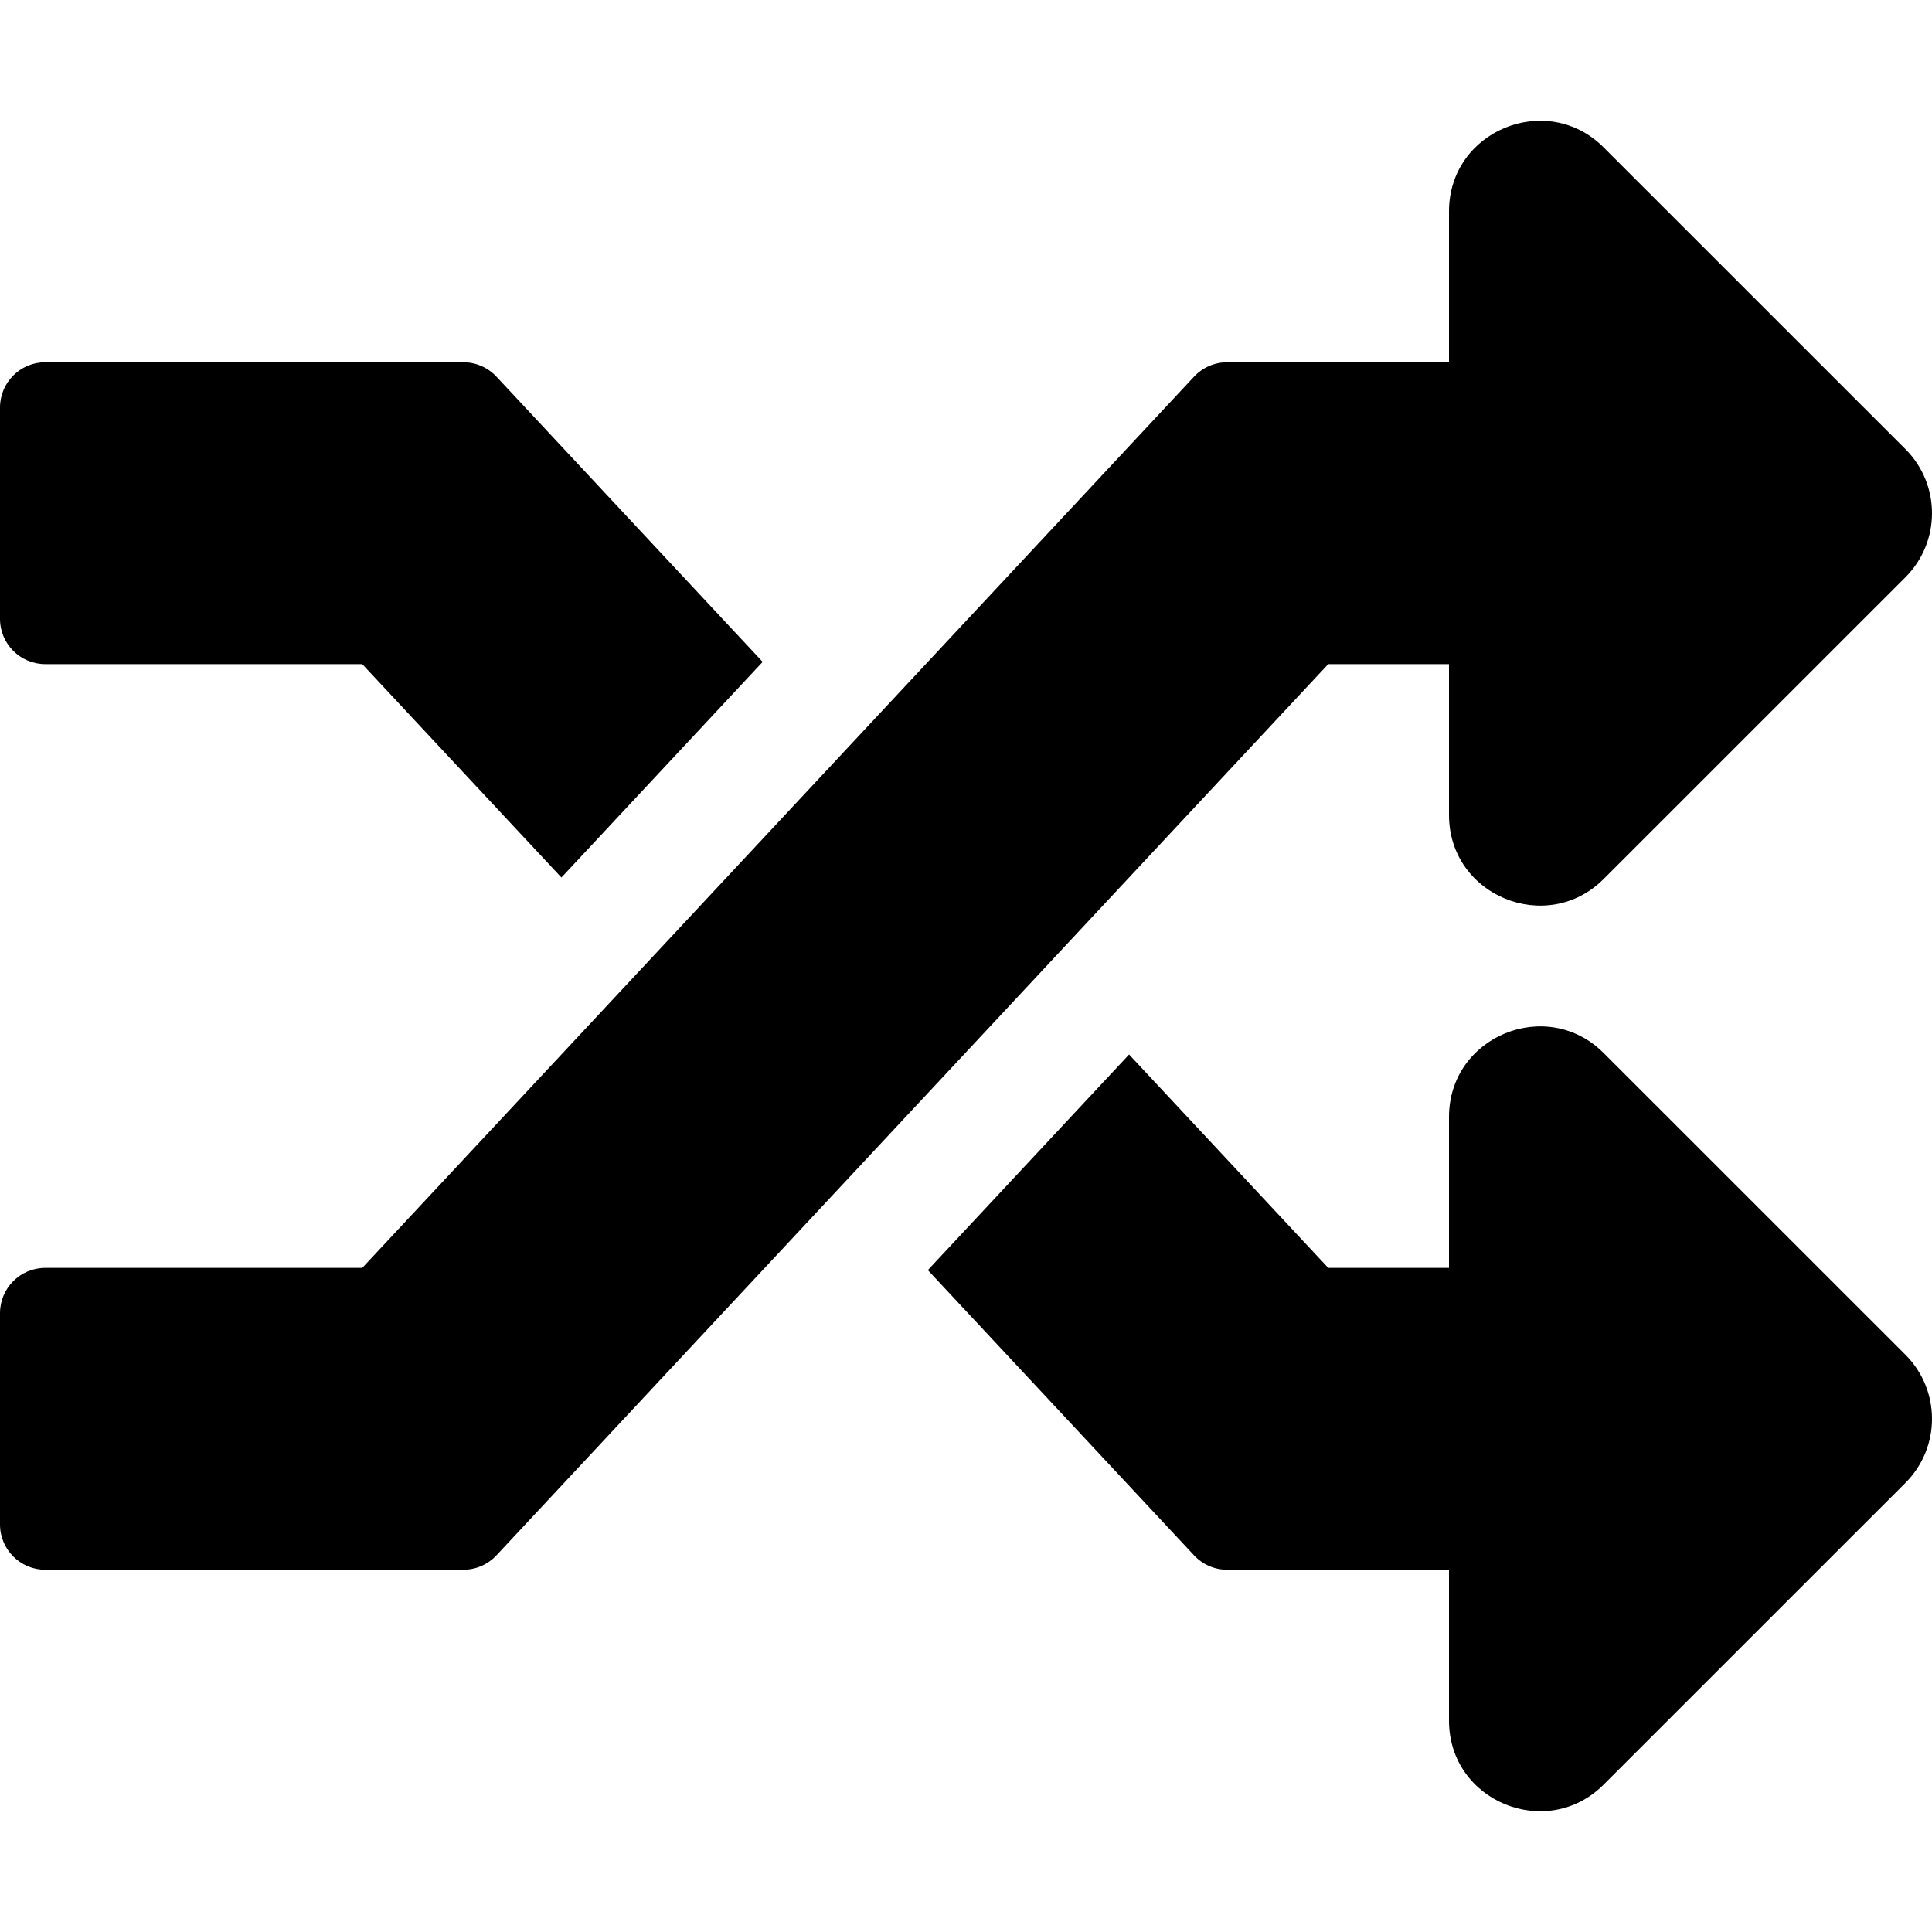
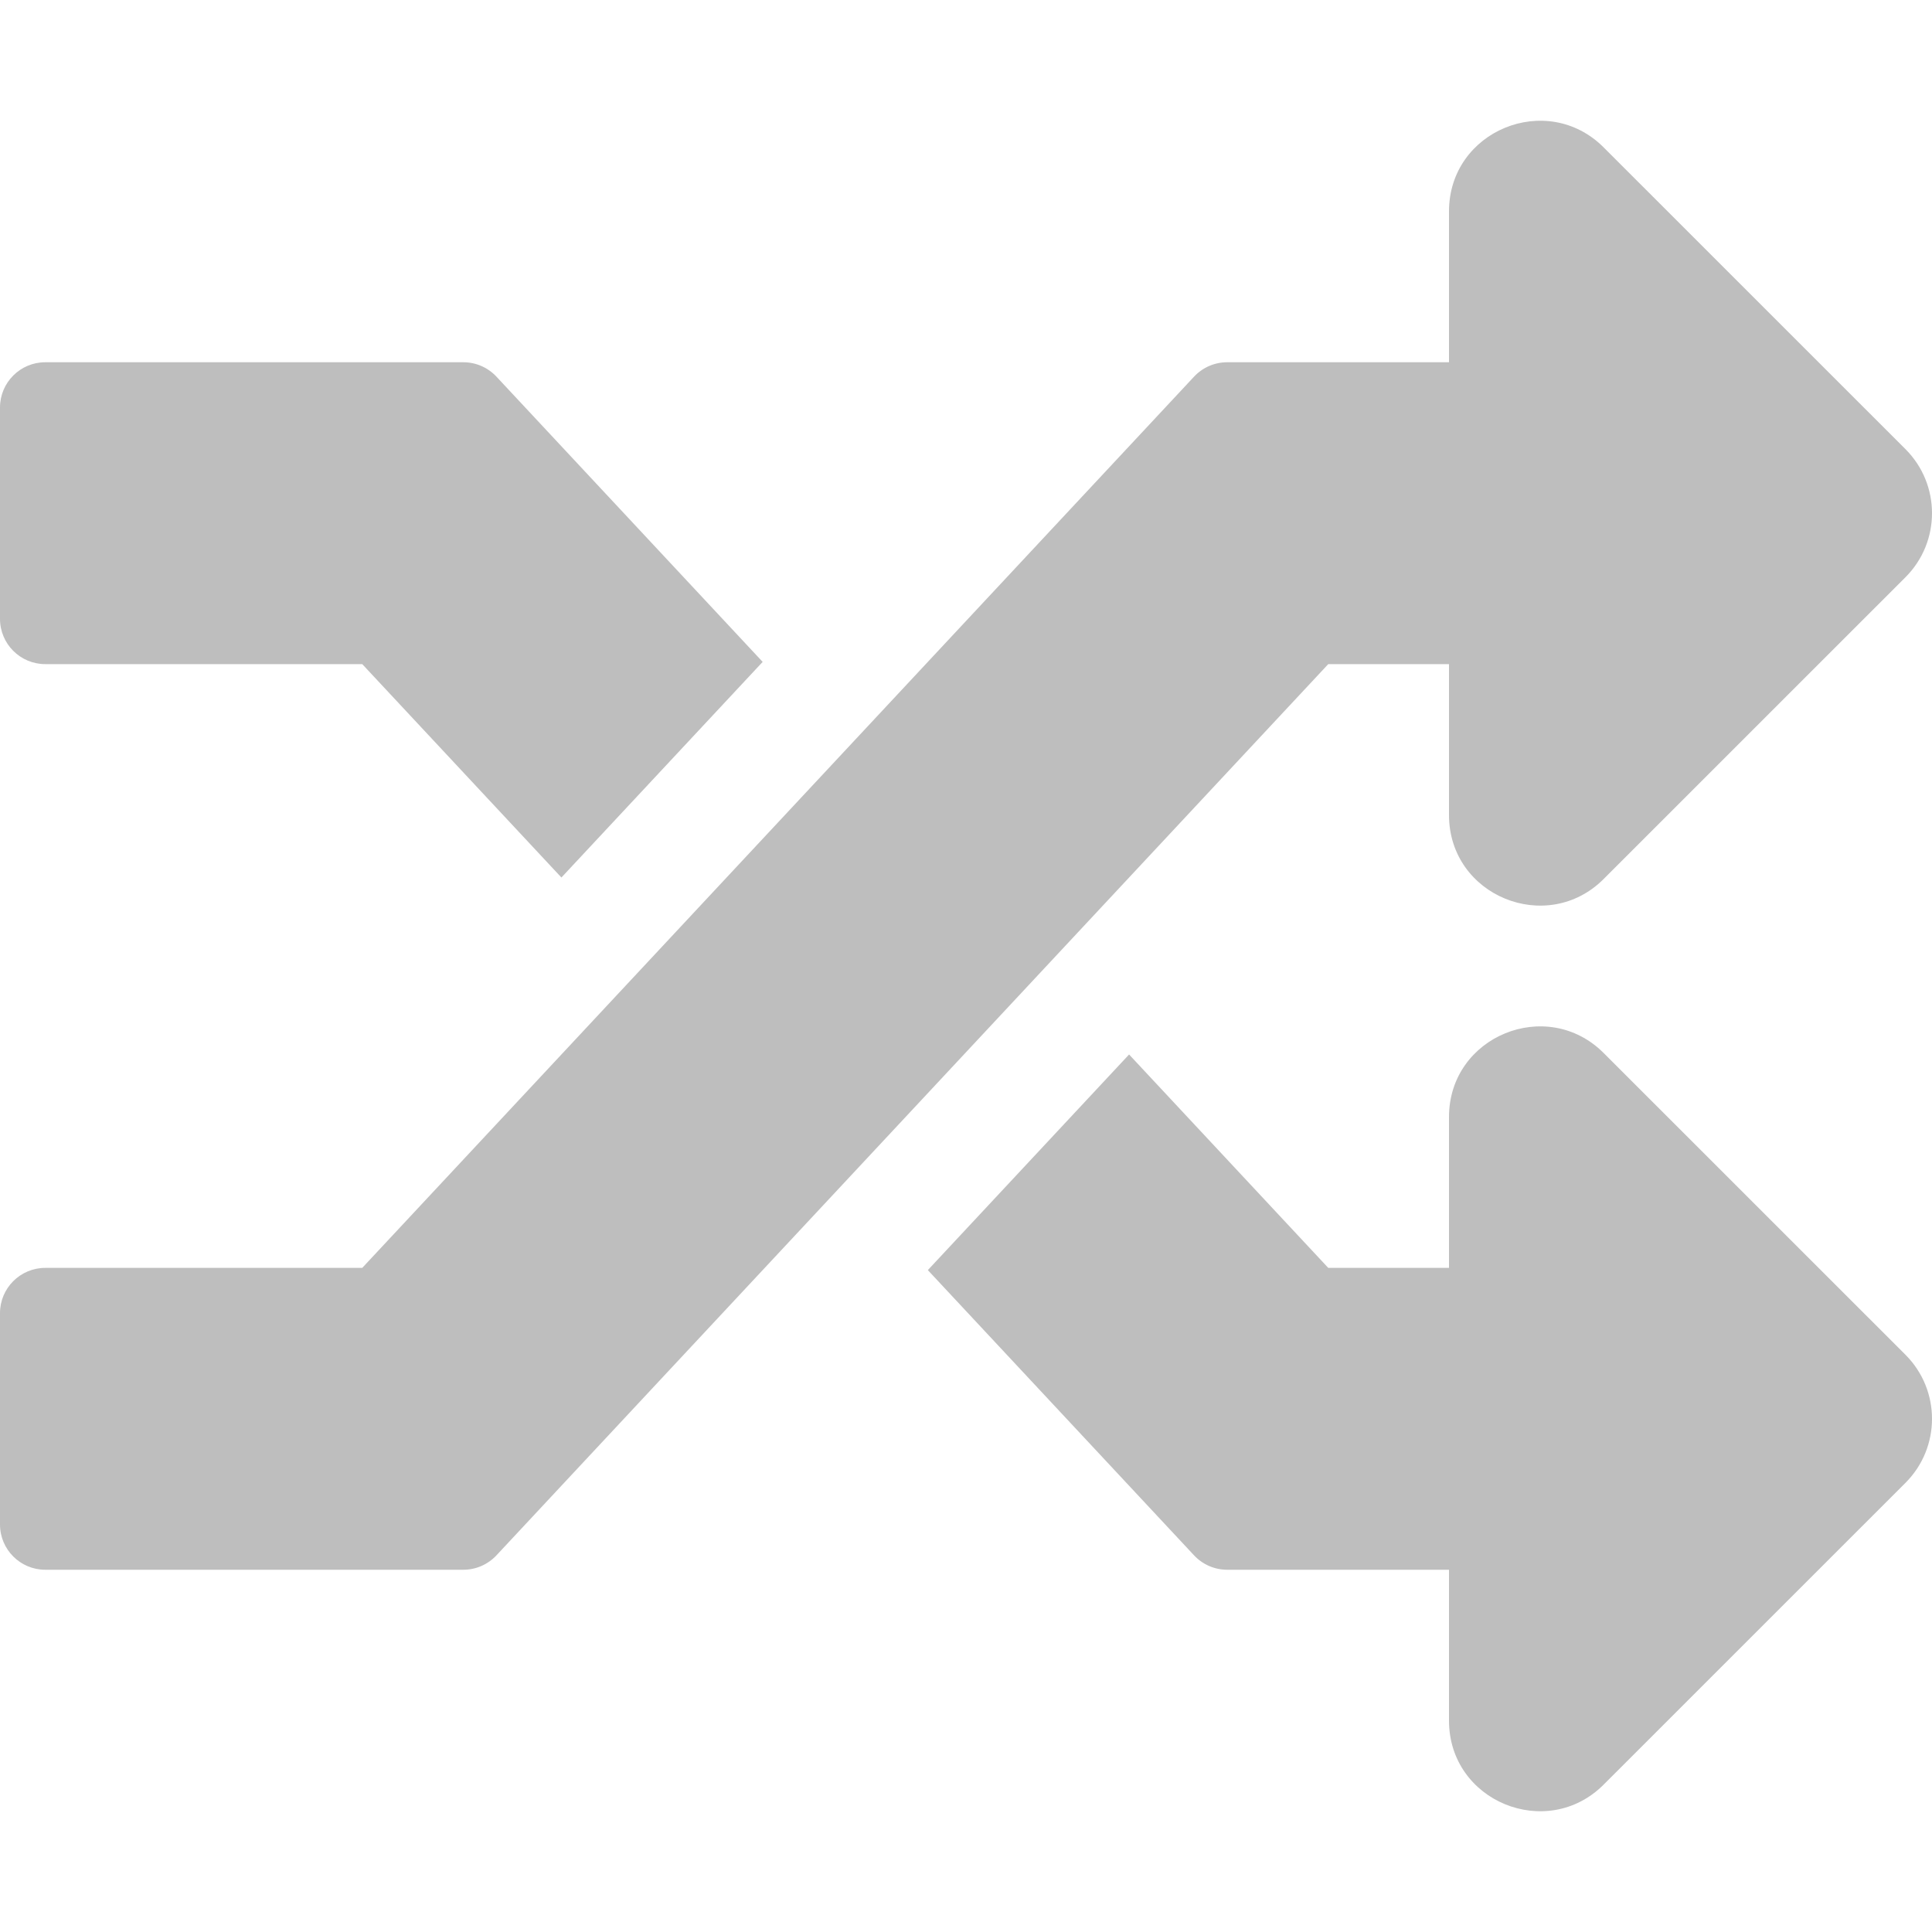
<svg xmlns="http://www.w3.org/2000/svg" viewBox="0 0 512 512">
-   <path d="m 504.971,359.029 c 9.373,9.373 9.373,24.569 0,33.941 l -80,79.984 C 409.961,487.964 384,477.444 384,455.983 v -39.983 h -58.785 a 12.004,12.004 0 0 1 -8.773,-3.812 L 245.886,336.592 299.219,279.449 352,336 h 32 V 296.019 c 0,-21.438 25.943,-31.998 40.971,-16.971 z M 12,176 h 84 l 52.781,56.551 53.333,-57.143 -70.556,-75.596 a 11.999,11.999 0 0 0 -8.773,-3.812 H 12 c -6.627,0 -12,5.373 -12,12 v 56 c 0,6.627 5.373,12 12,12 z m 372,0 v 39.984 c 0,21.46 25.961,31.98 40.971,16.971 l 80,-79.984 c 9.373,-9.373 9.373,-24.569 0,-33.941 l -80,-79.981 C 409.943,24.021 384,34.582 384,56.019 v 39.981 h -58.785 a 12.004,12.004 0 0 0 -8.773,3.812 L 96,336 H 12 c -6.627,0 -12,5.373 -12,12 v 56 c 0,6.627 5.373,12 12,12 h 110.785 c 3.326,0 6.503,-1.381 8.773,-3.812 L 352,176 Z" />
+   <path d="m 504.971,359.029 c 9.373,9.373 9.373,24.569 0,33.941 l -80,79.984 C 409.961,487.964 384,477.444 384,455.983 v -39.983 h -58.785 a 12.004,12.004 0 0 1 -8.773,-3.812 L 245.886,336.592 299.219,279.449 352,336 h 32 V 296.019 c 0,-21.438 25.943,-31.998 40.971,-16.971 z M 12,176 h 84 l 52.781,56.551 53.333,-57.143 -70.556,-75.596 a 11.999,11.999 0 0 0 -8.773,-3.812 H 12 c -6.627,0 -12,5.373 -12,12 v 56 c 0,6.627 5.373,12 12,12 z m 372,0 v 39.984 c 0,21.46 25.961,31.98 40.971,16.971 l 80,-79.984 c 9.373,-9.373 9.373,-24.569 0,-33.941 l -80,-79.981 C 409.943,24.021 384,34.582 384,56.019 v 39.981 h -58.785 a 12.004,12.004 0 0 0 -8.773,3.812 L 96,336 H 12 c -6.627,0 -12,5.373 -12,12 v 56 c 0,6.627 5.373,12 12,12 h 110.785 c 3.326,0 6.503,-1.381 8.773,-3.812 L 352,176 Z" fill="#bebebe" />
</svg>
